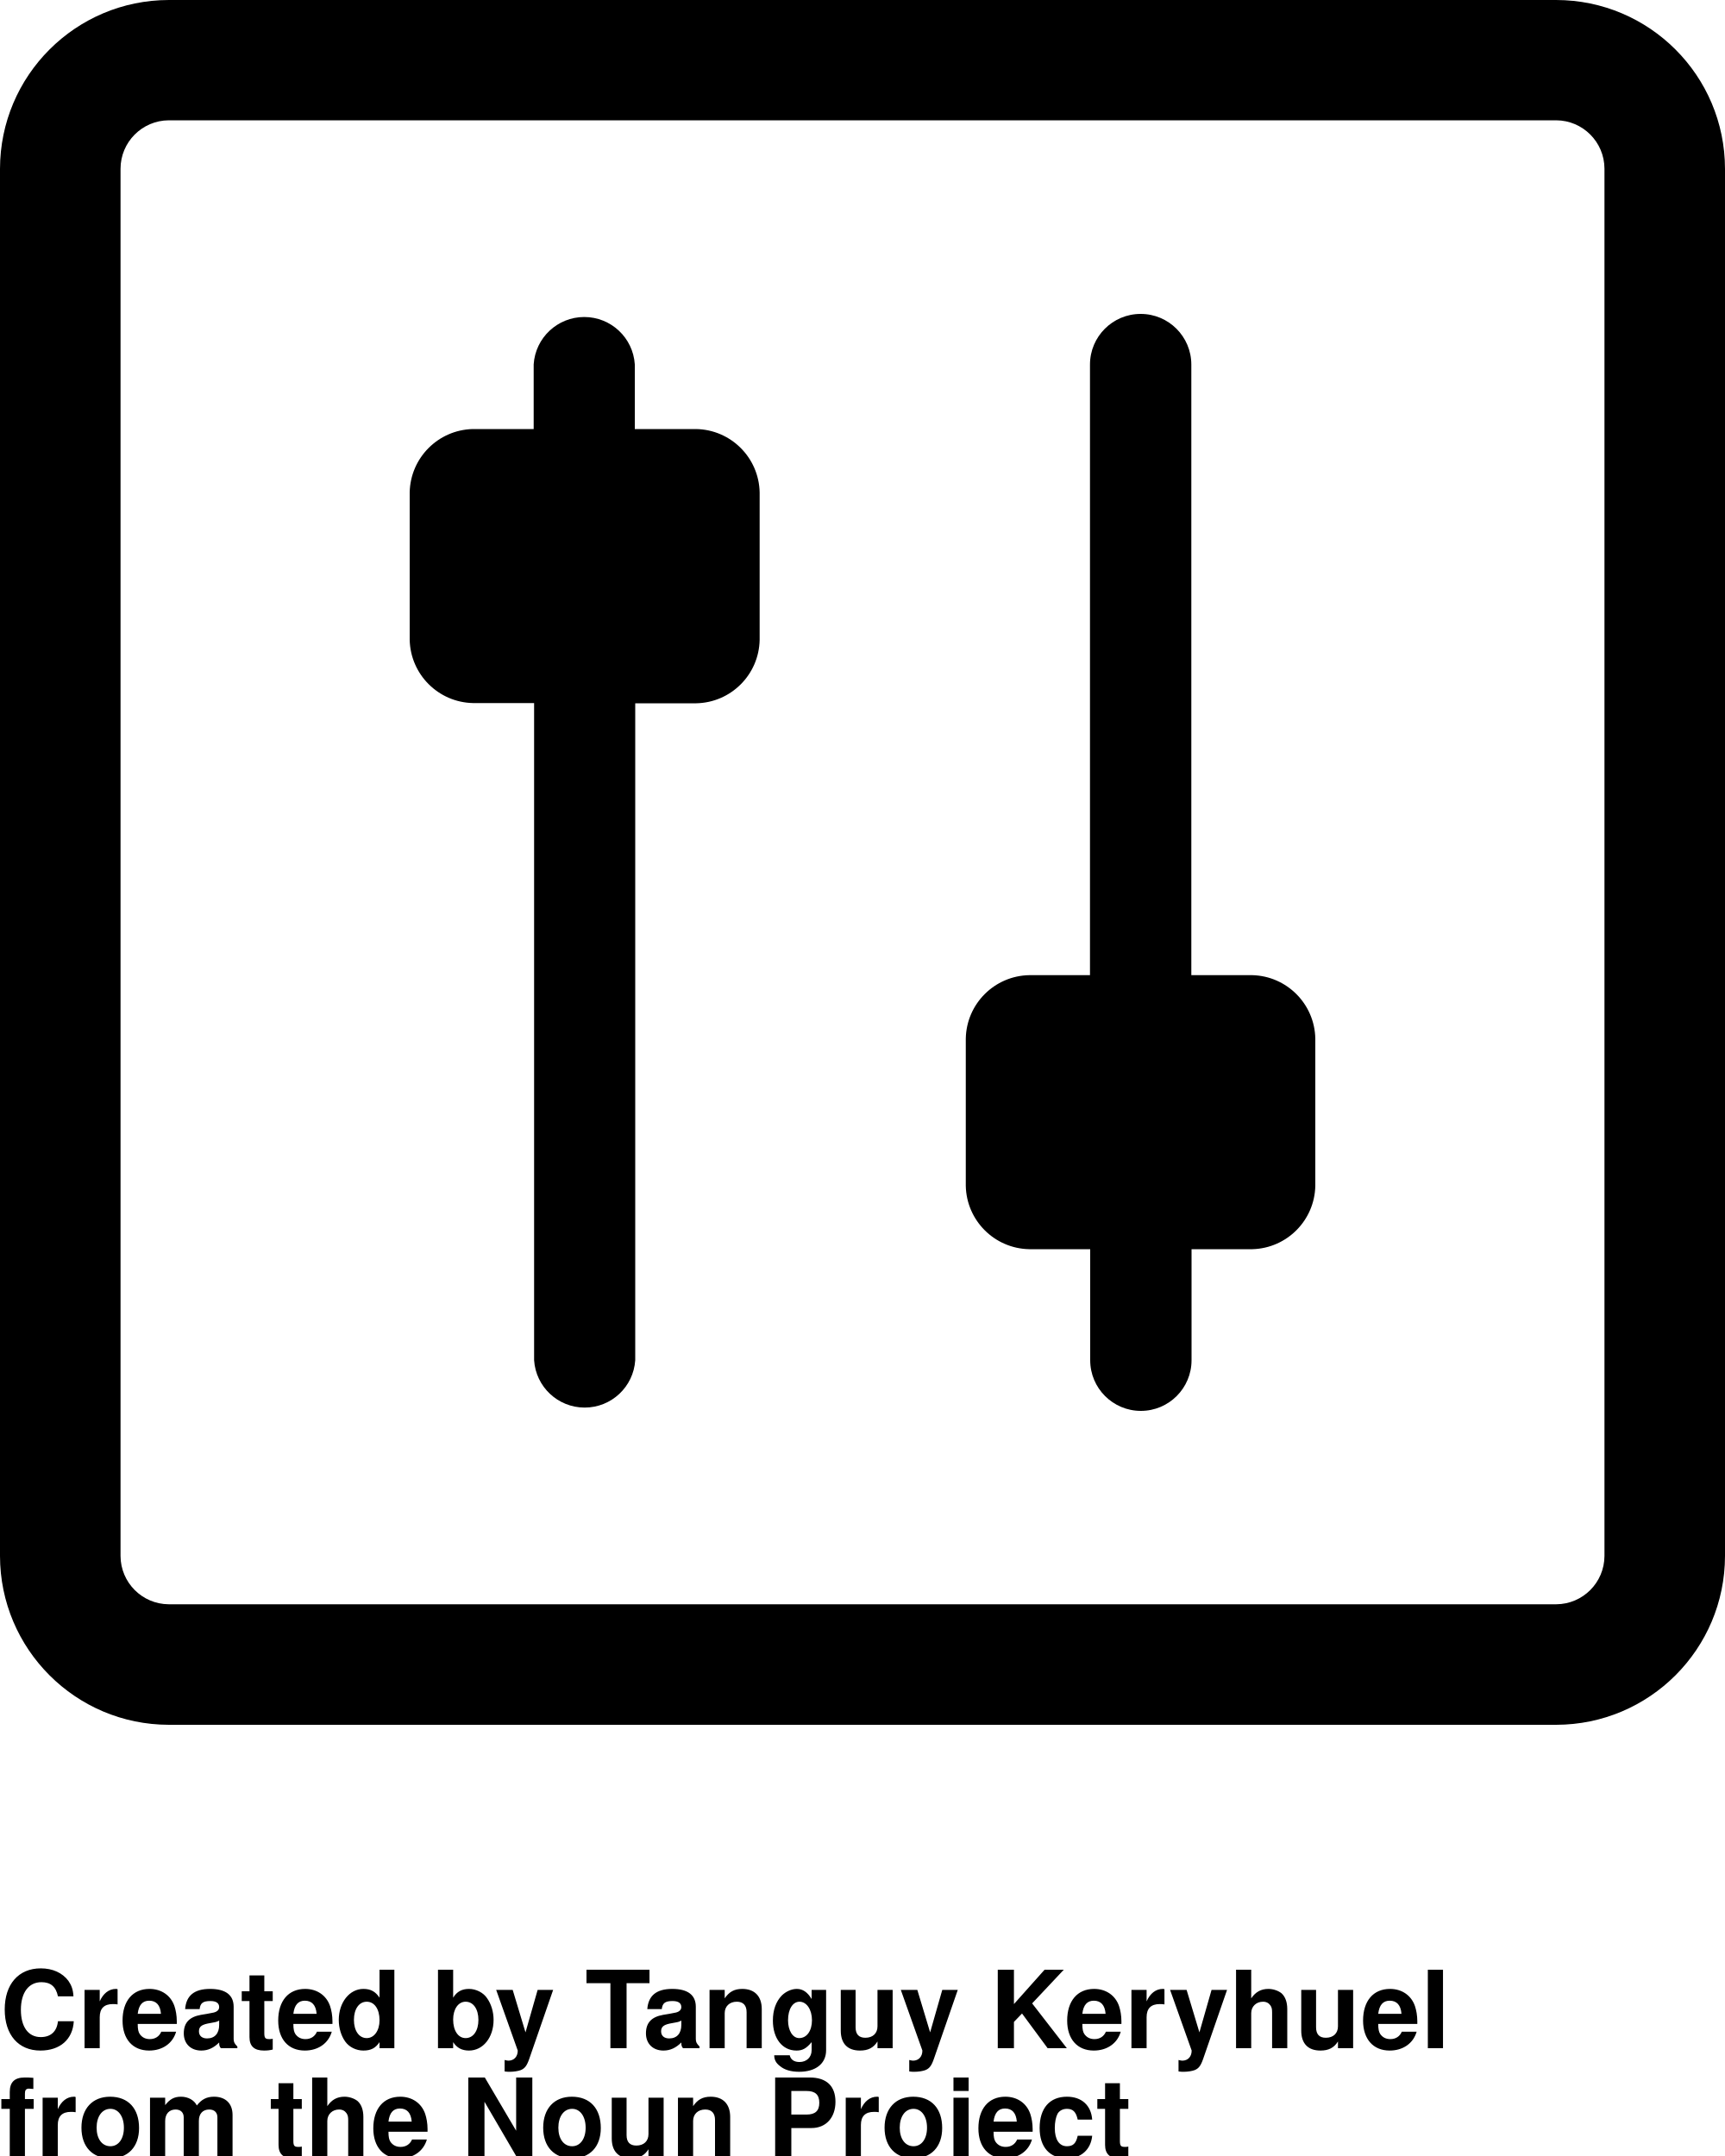
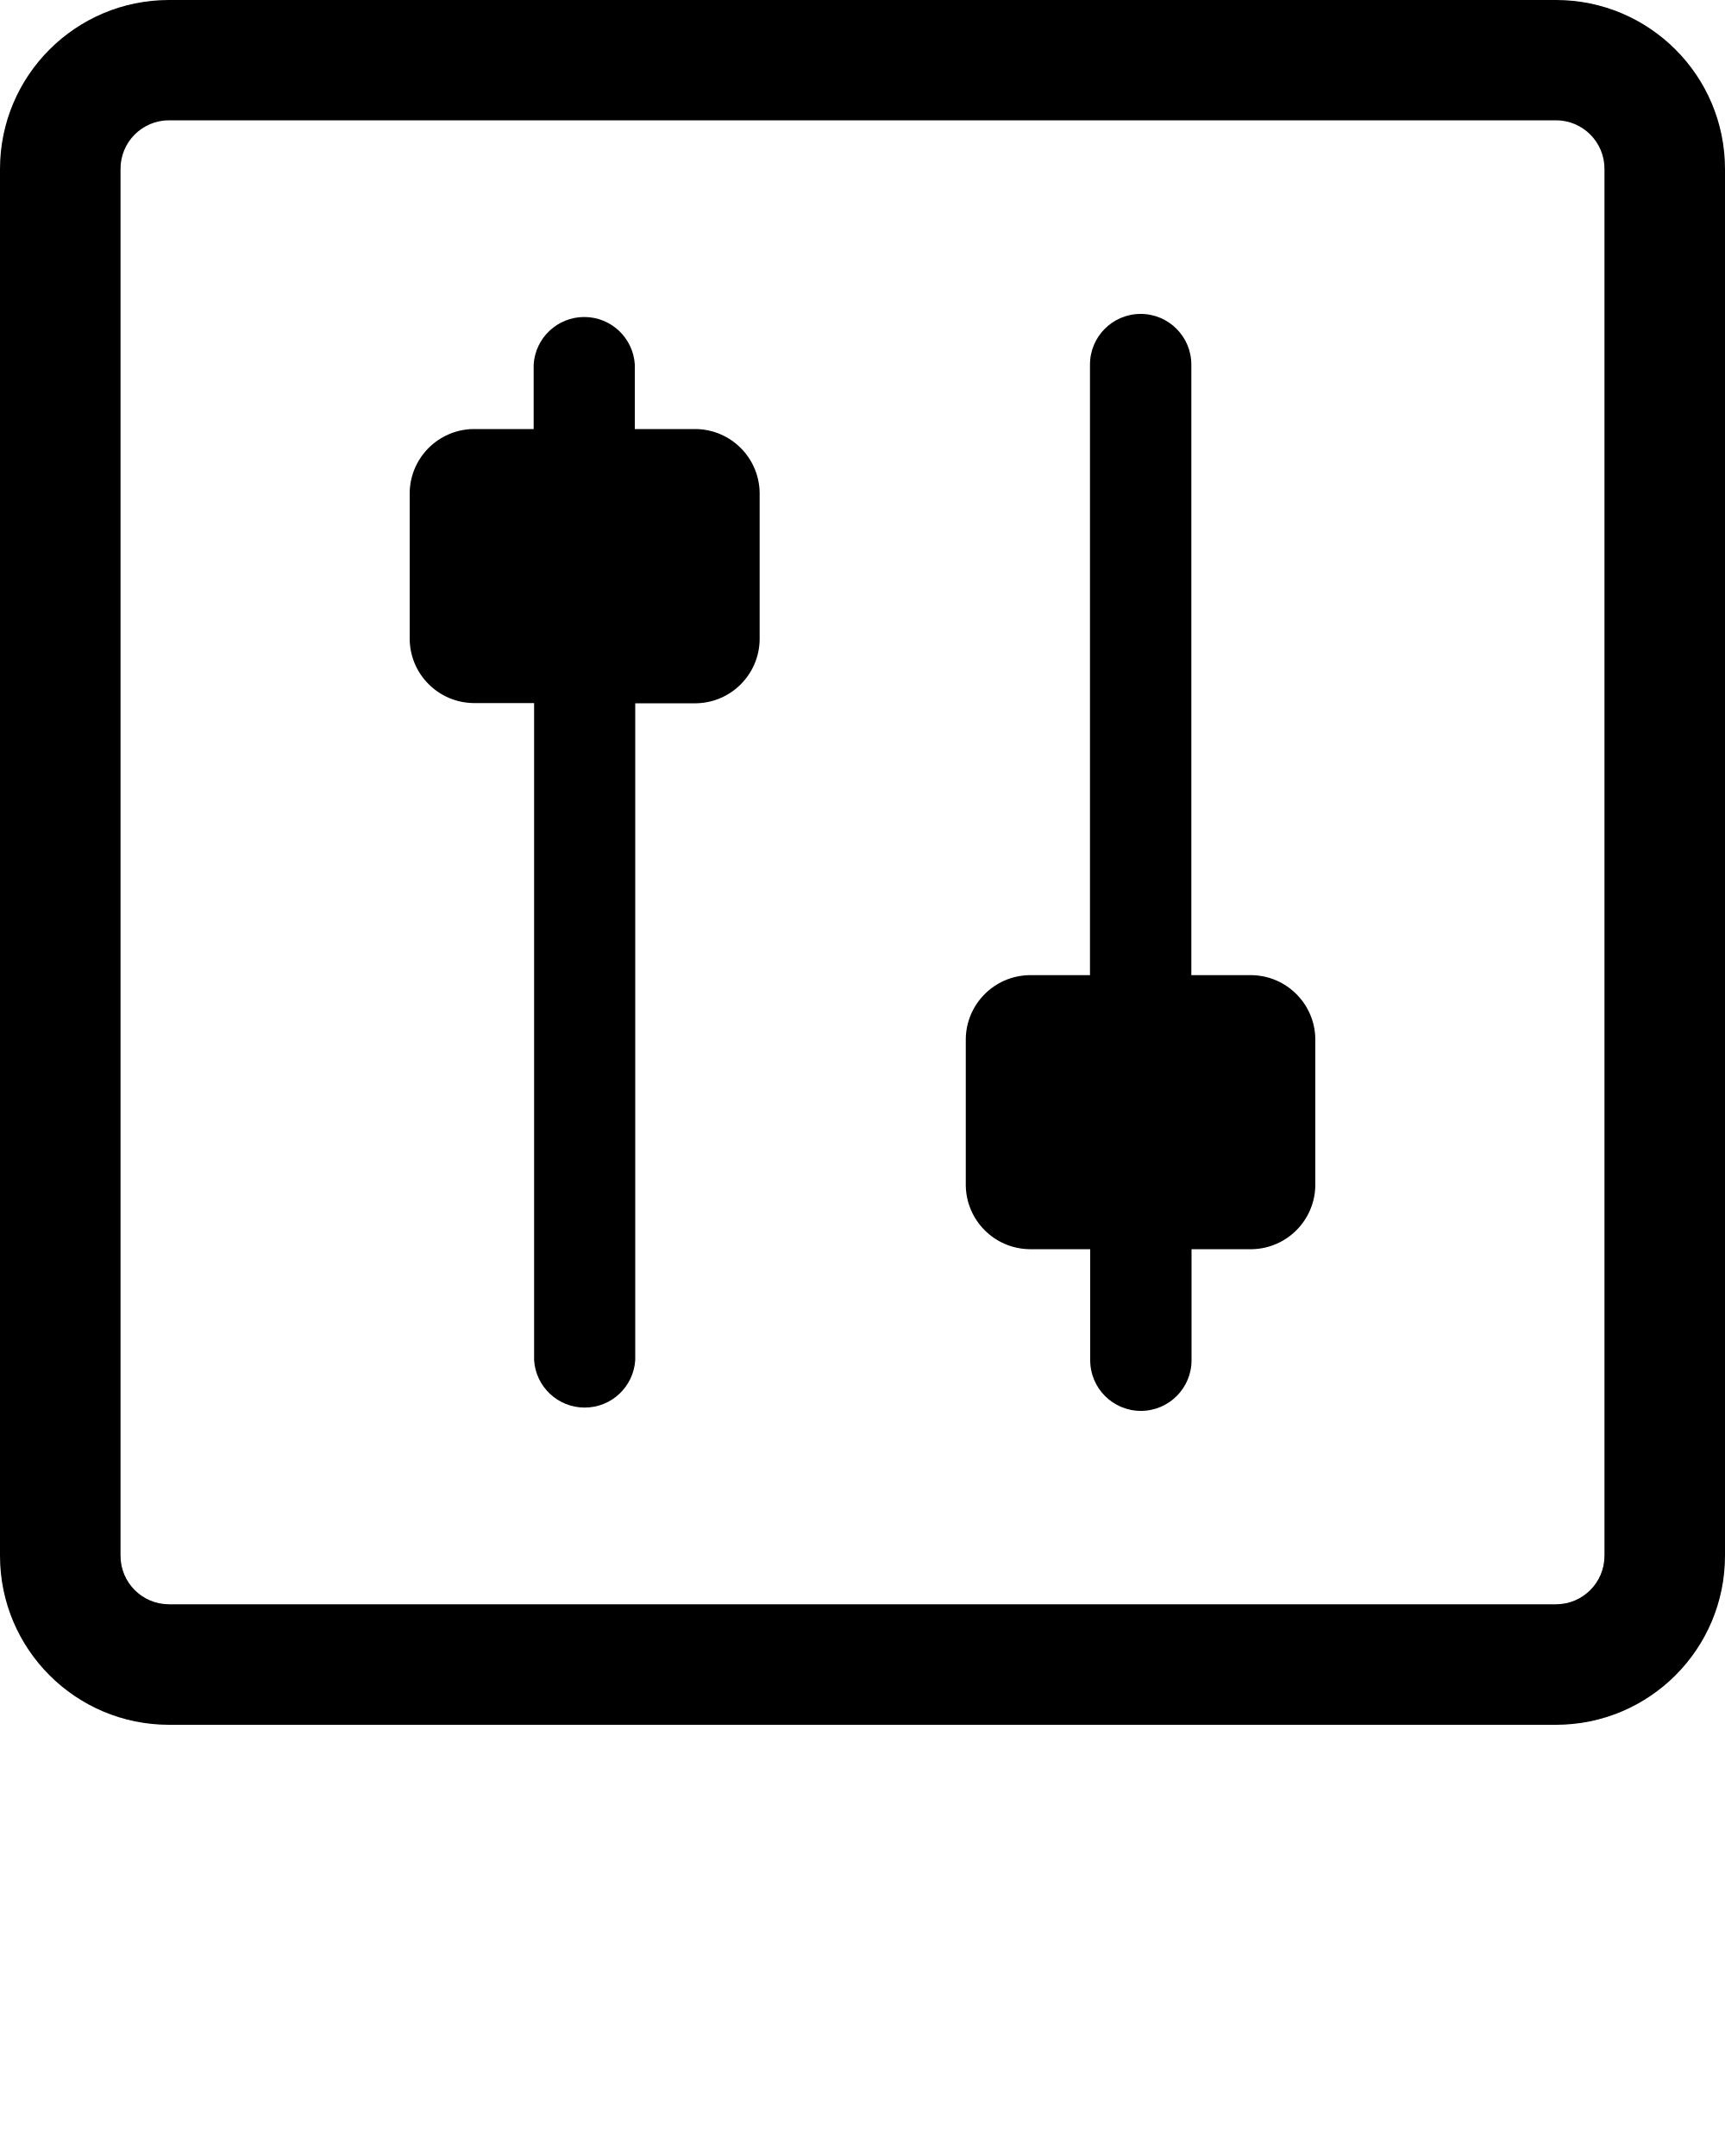
<svg xmlns="http://www.w3.org/2000/svg" viewBox="0 0 80 100" x="0px" y="0px">
  <g data-name="Calque 2">
    <g>
      <path d="M72.17,0H7.83A7.84,7.84,0,0,0,0,7.83V72.17A7.84,7.84,0,0,0,7.83,80H72.17A7.84,7.84,0,0,0,80,72.17V7.83A7.84,7.84,0,0,0,72.17,0Zm2.24,72.17a2.25,2.25,0,0,1-2.24,2.24H7.83a2.25,2.25,0,0,1-2.24-2.24V7.83A2.25,2.25,0,0,1,7.83,5.58H72.17a2.25,2.25,0,0,1,2.24,2.24Z" />
      <path d="M32.27,19.9H29.44v-3a2.35,2.35,0,0,0-4.69,0v3H21.92A3,3,0,0,0,19,22.84v6.83a3,3,0,0,0,2.94,2.94h2.83V63.09a2.35,2.35,0,0,0,4.69,0V32.62h2.83a3,3,0,0,0,2.94-2.94V22.84A3,3,0,0,0,32.27,19.9Z" />
      <path d="M58.08,45.23H55.25V16.91a2.35,2.35,0,0,0-2.35-2.35h0a2.35,2.35,0,0,0-2.35,2.35V45.23H47.73a3,3,0,0,0-2.94,2.94V55a3,3,0,0,0,2.94,2.94h2.83v5.15a2.35,2.35,0,0,0,2.35,2.35h0a2.35,2.35,0,0,0,2.35-2.35V57.94h2.83A3,3,0,0,0,61,55V48.17A3,3,0,0,0,58.08,45.23Z" />
    </g>
  </g>
-   <text x="0" y="95" fill="#000000" font-size="5px" font-weight="bold" font-family="'Helvetica Neue', Helvetica, Arial-Unicode, Arial, Sans-serif">Created by Tanguy Keryhuel</text>
-   <text x="0" y="100" fill="#000000" font-size="5px" font-weight="bold" font-family="'Helvetica Neue', Helvetica, Arial-Unicode, Arial, Sans-serif">from the Noun Project</text>
</svg>
